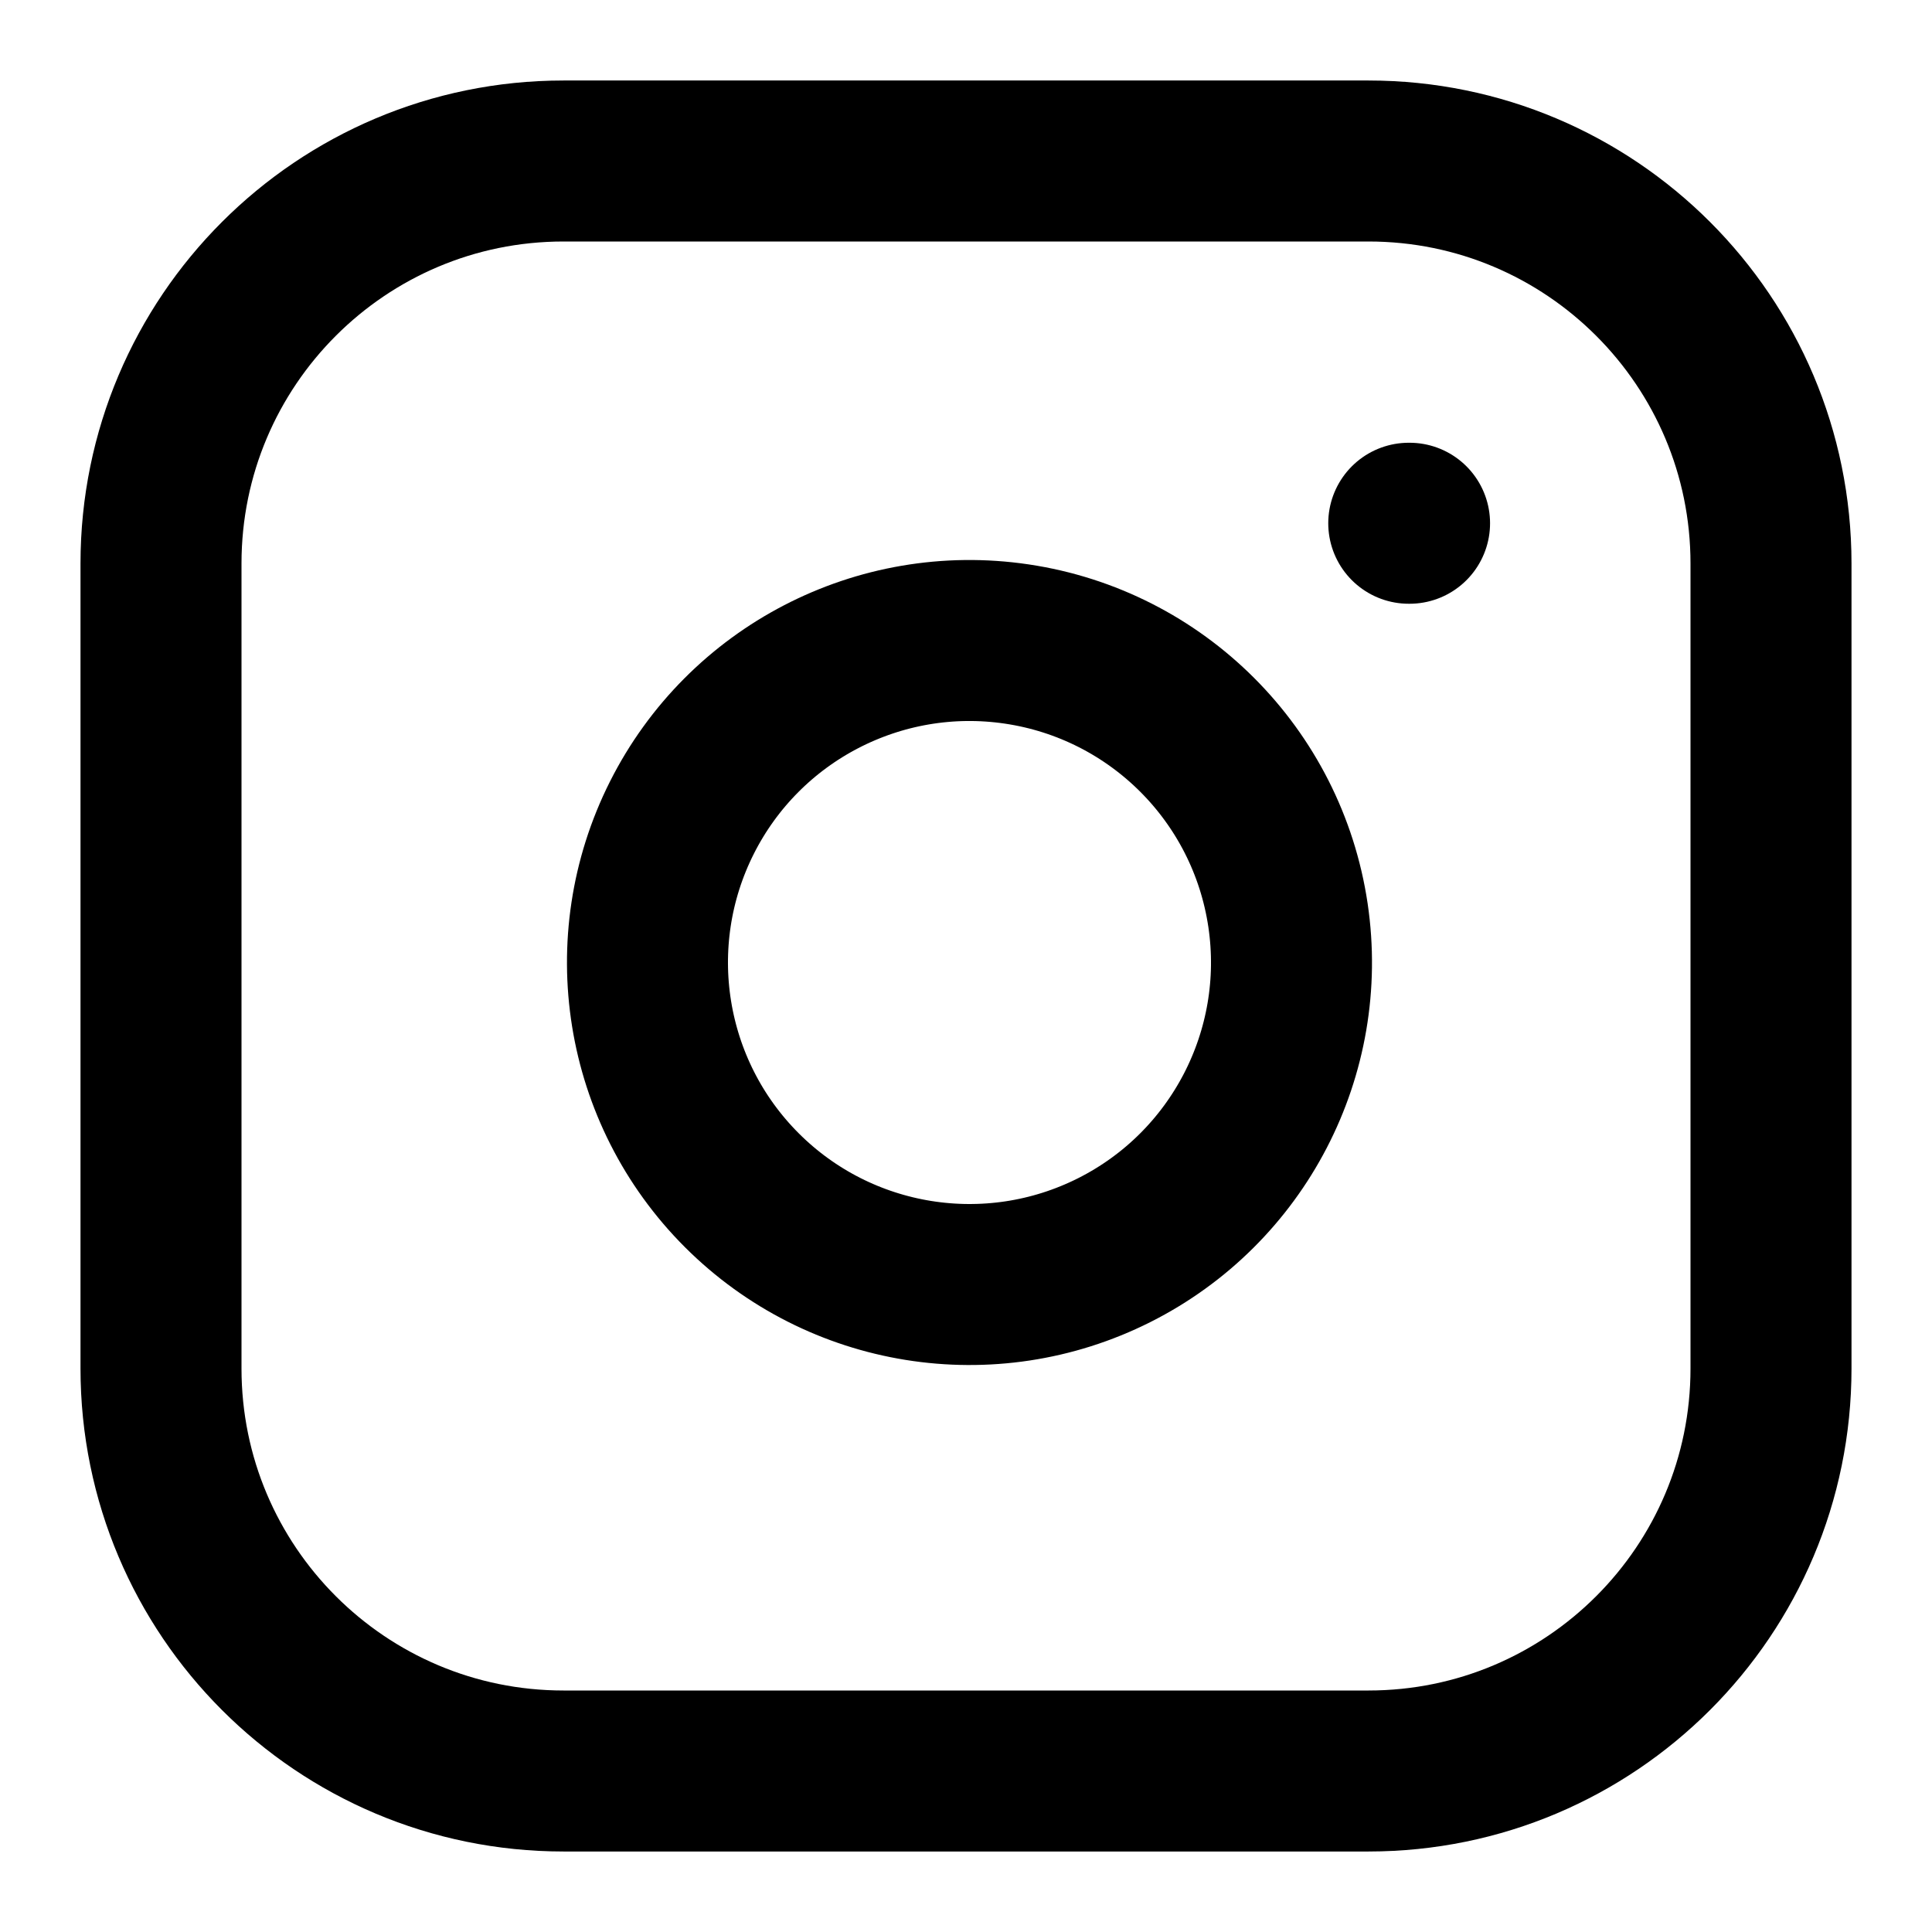
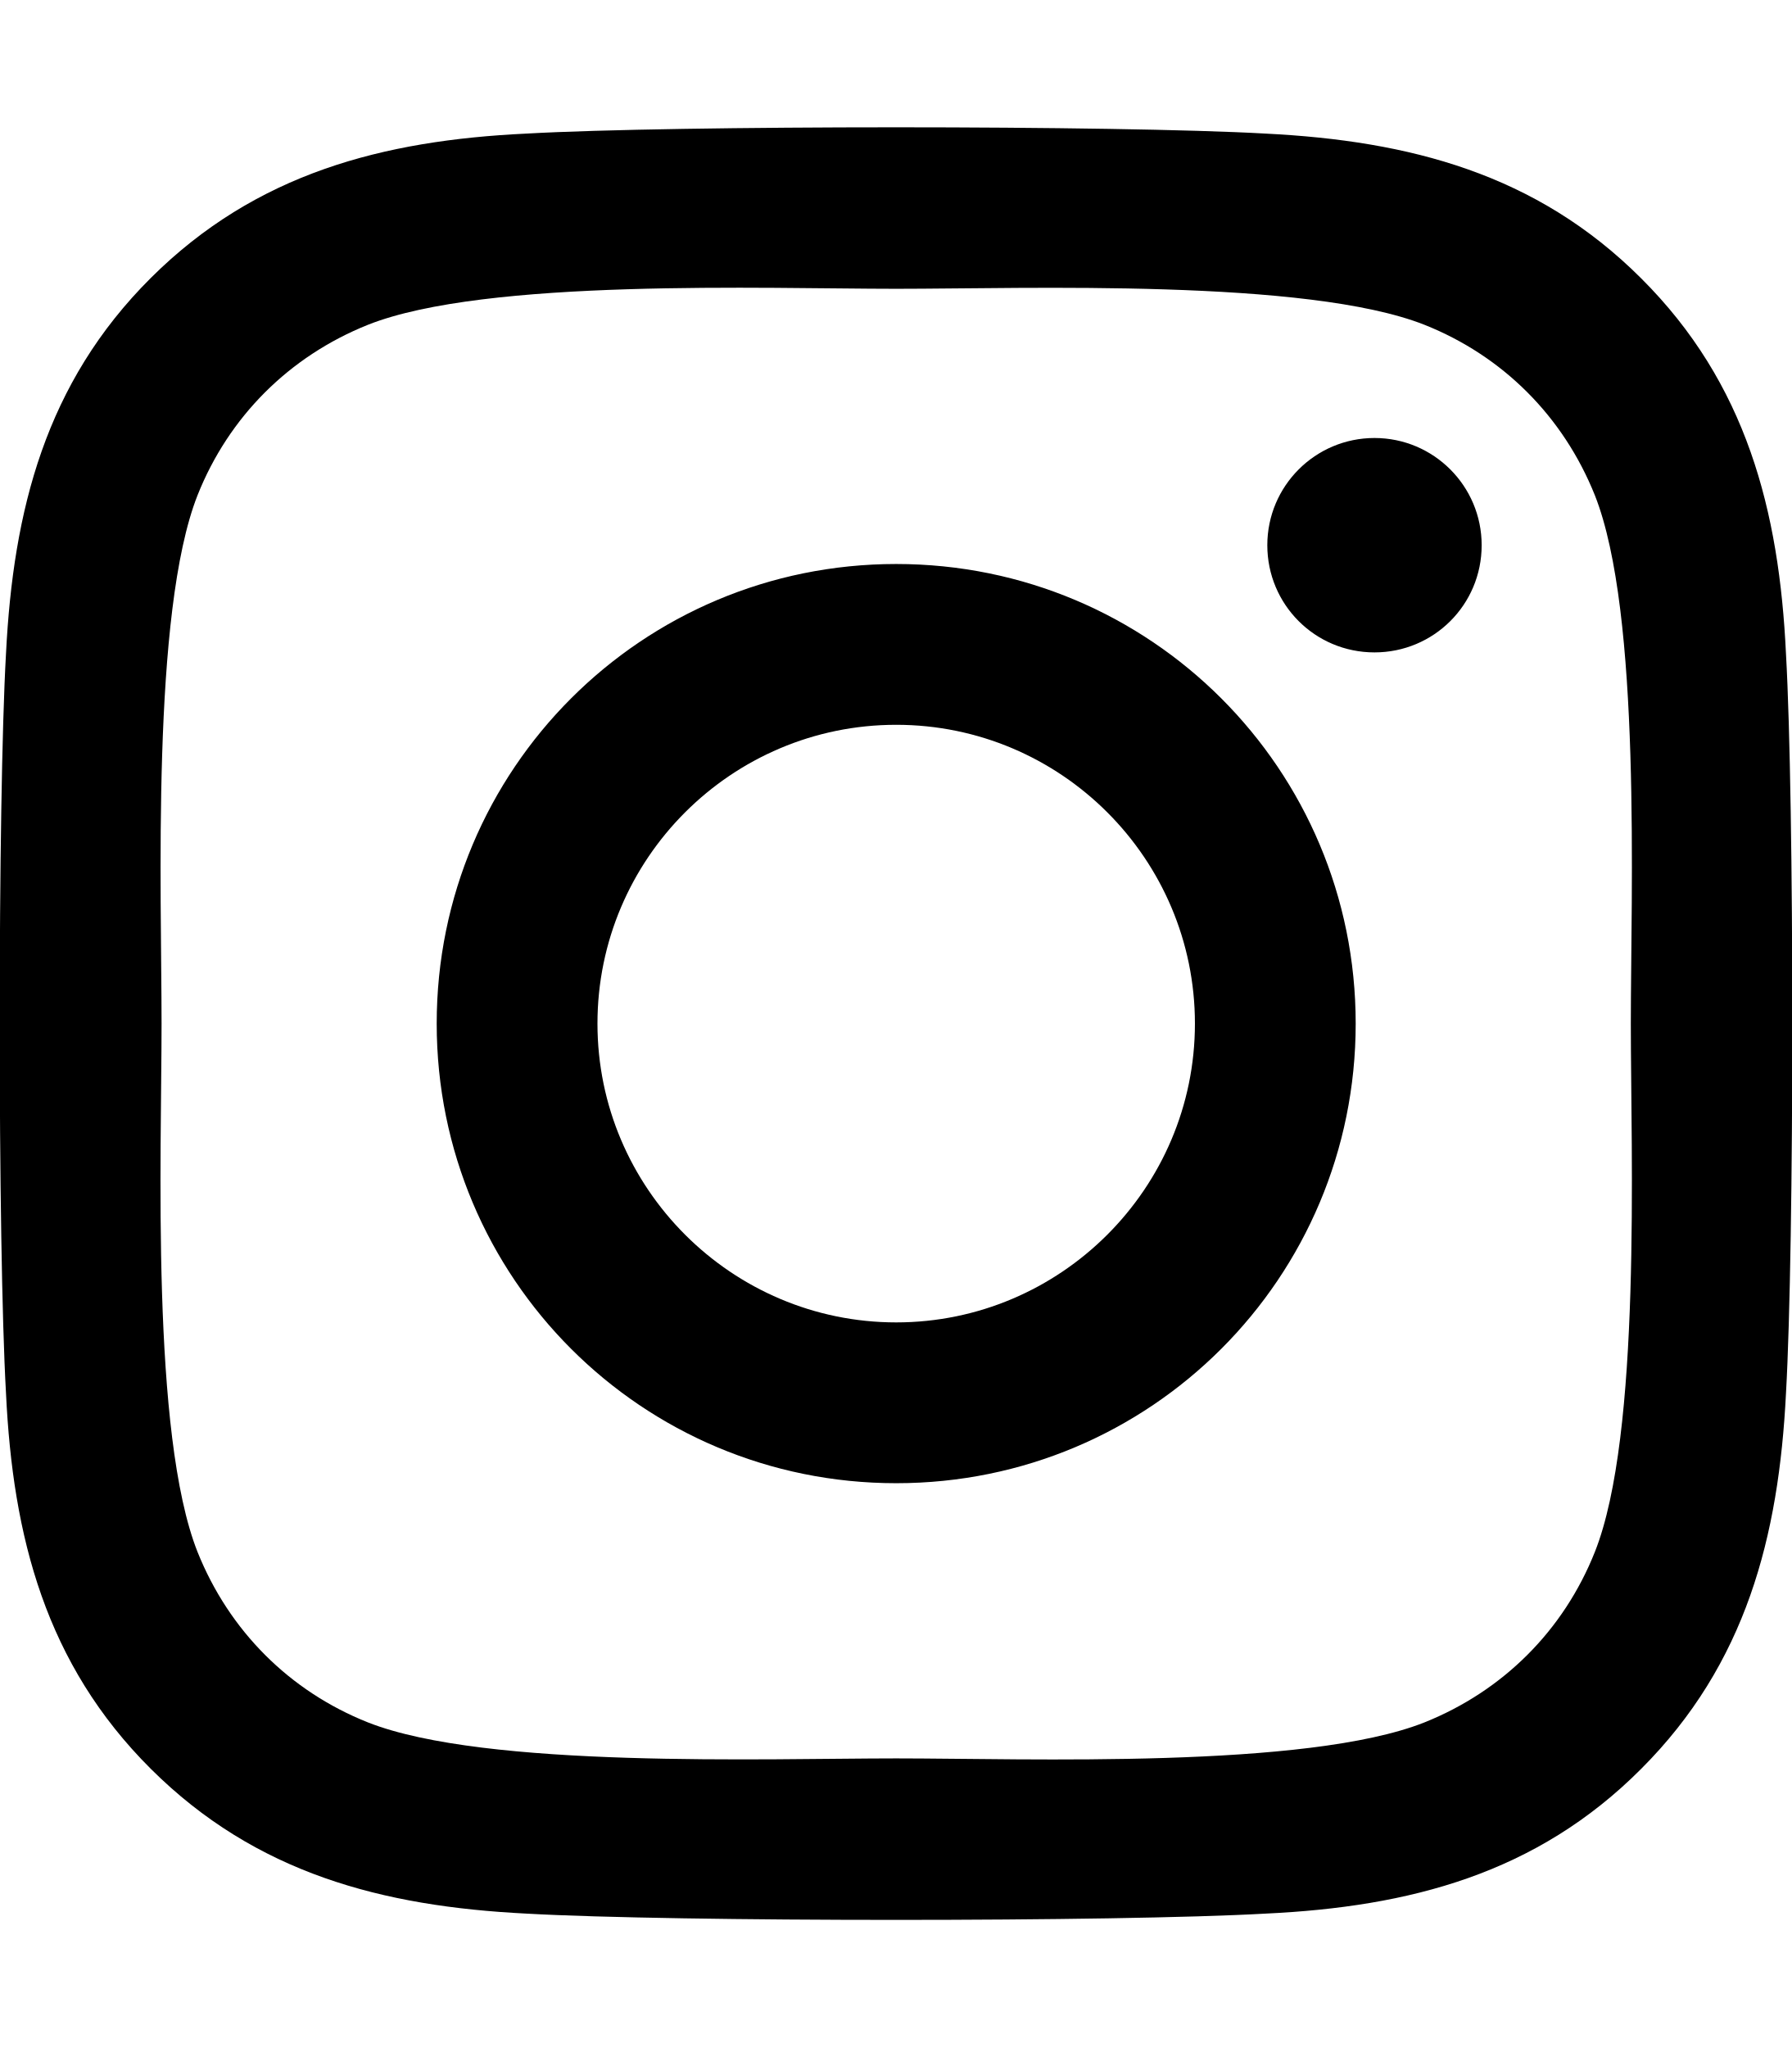
- <svg xmlns="http://www.w3.org/2000/svg" width="24" height="24" viewBox="0 0 24 24" fill="none" stroke="currentColor" stroke-width="2" stroke-linecap="round" stroke-linejoin="round" class="feather feather-instagram">
-   <rect x="2" y="2" width="20" height="20" rx="5" ry="5" />
-   <path d="M16 11.37A4 4 0 1 1 12.63 8 4 4 0 0 1 16 11.37z" />
-   <line x1="17.5" y1="6.5" x2="17.51" y2="6.5" />
+ <svg xmlns="http://www.w3.org/2000/svg" viewBox="0 0 448 512">
+   <path fill="currentColor" d="M224.1 141c-63.6 0-114.9 51.3-114.9 114.9s51.3 114.9 114.9 114.9S339 319.5 339 255.9 287.7 141 224.1 141zm0 189.6c-41.1 0-74.7-33.5-74.7-74.7s33.5-74.7 74.7-74.7 74.7 33.5 74.7 74.7-33.6 74.7-74.7 74.7zm146.4-194.3c0 14.9-12 26.8-26.8 26.8-14.9 0-26.8-12-26.8-26.8s12-26.8 26.8-26.8 26.8 12 26.8 26.8zm76.1 27.2c-1.7-35.9-9.9-67.7-36.2-93.9-26.2-26.2-58-34.4-93.9-36.2-37-2.1-147.9-2.1-184.9 0-35.8 1.7-67.6 9.9-93.9 36.1s-34.4 58-36.2 93.9c-2.1 37-2.1 147.9 0 184.9 1.7 35.9 9.9 67.7 36.2 93.9s58 34.4 93.9 36.2c37 2.1 147.9 2.1 184.9 0 35.9-1.7 67.7-9.9 93.9-36.2 26.2-26.2 34.4-58 36.2-93.9 2.1-37 2.1-147.8 0-184.8zM398.8 388c-7.8 19.6-22.9 34.7-42.6 42.6-29.5 11.7-99.5 9-132.1 9s-102.7 2.6-132.1-9c-19.6-7.8-34.7-22.9-42.6-42.6-11.7-29.5-9-99.5-9-132.1s-2.6-102.7 9-132.1c7.8-19.6 22.9-34.7 42.6-42.6 29.5-11.7 99.5-9 132.1-9s102.7-2.6 132.1 9c19.6 7.8 34.7 22.9 42.6 42.6 11.7 29.5 9 99.5 9 132.1s2.7 102.7-9 132.1z" />
</svg>
